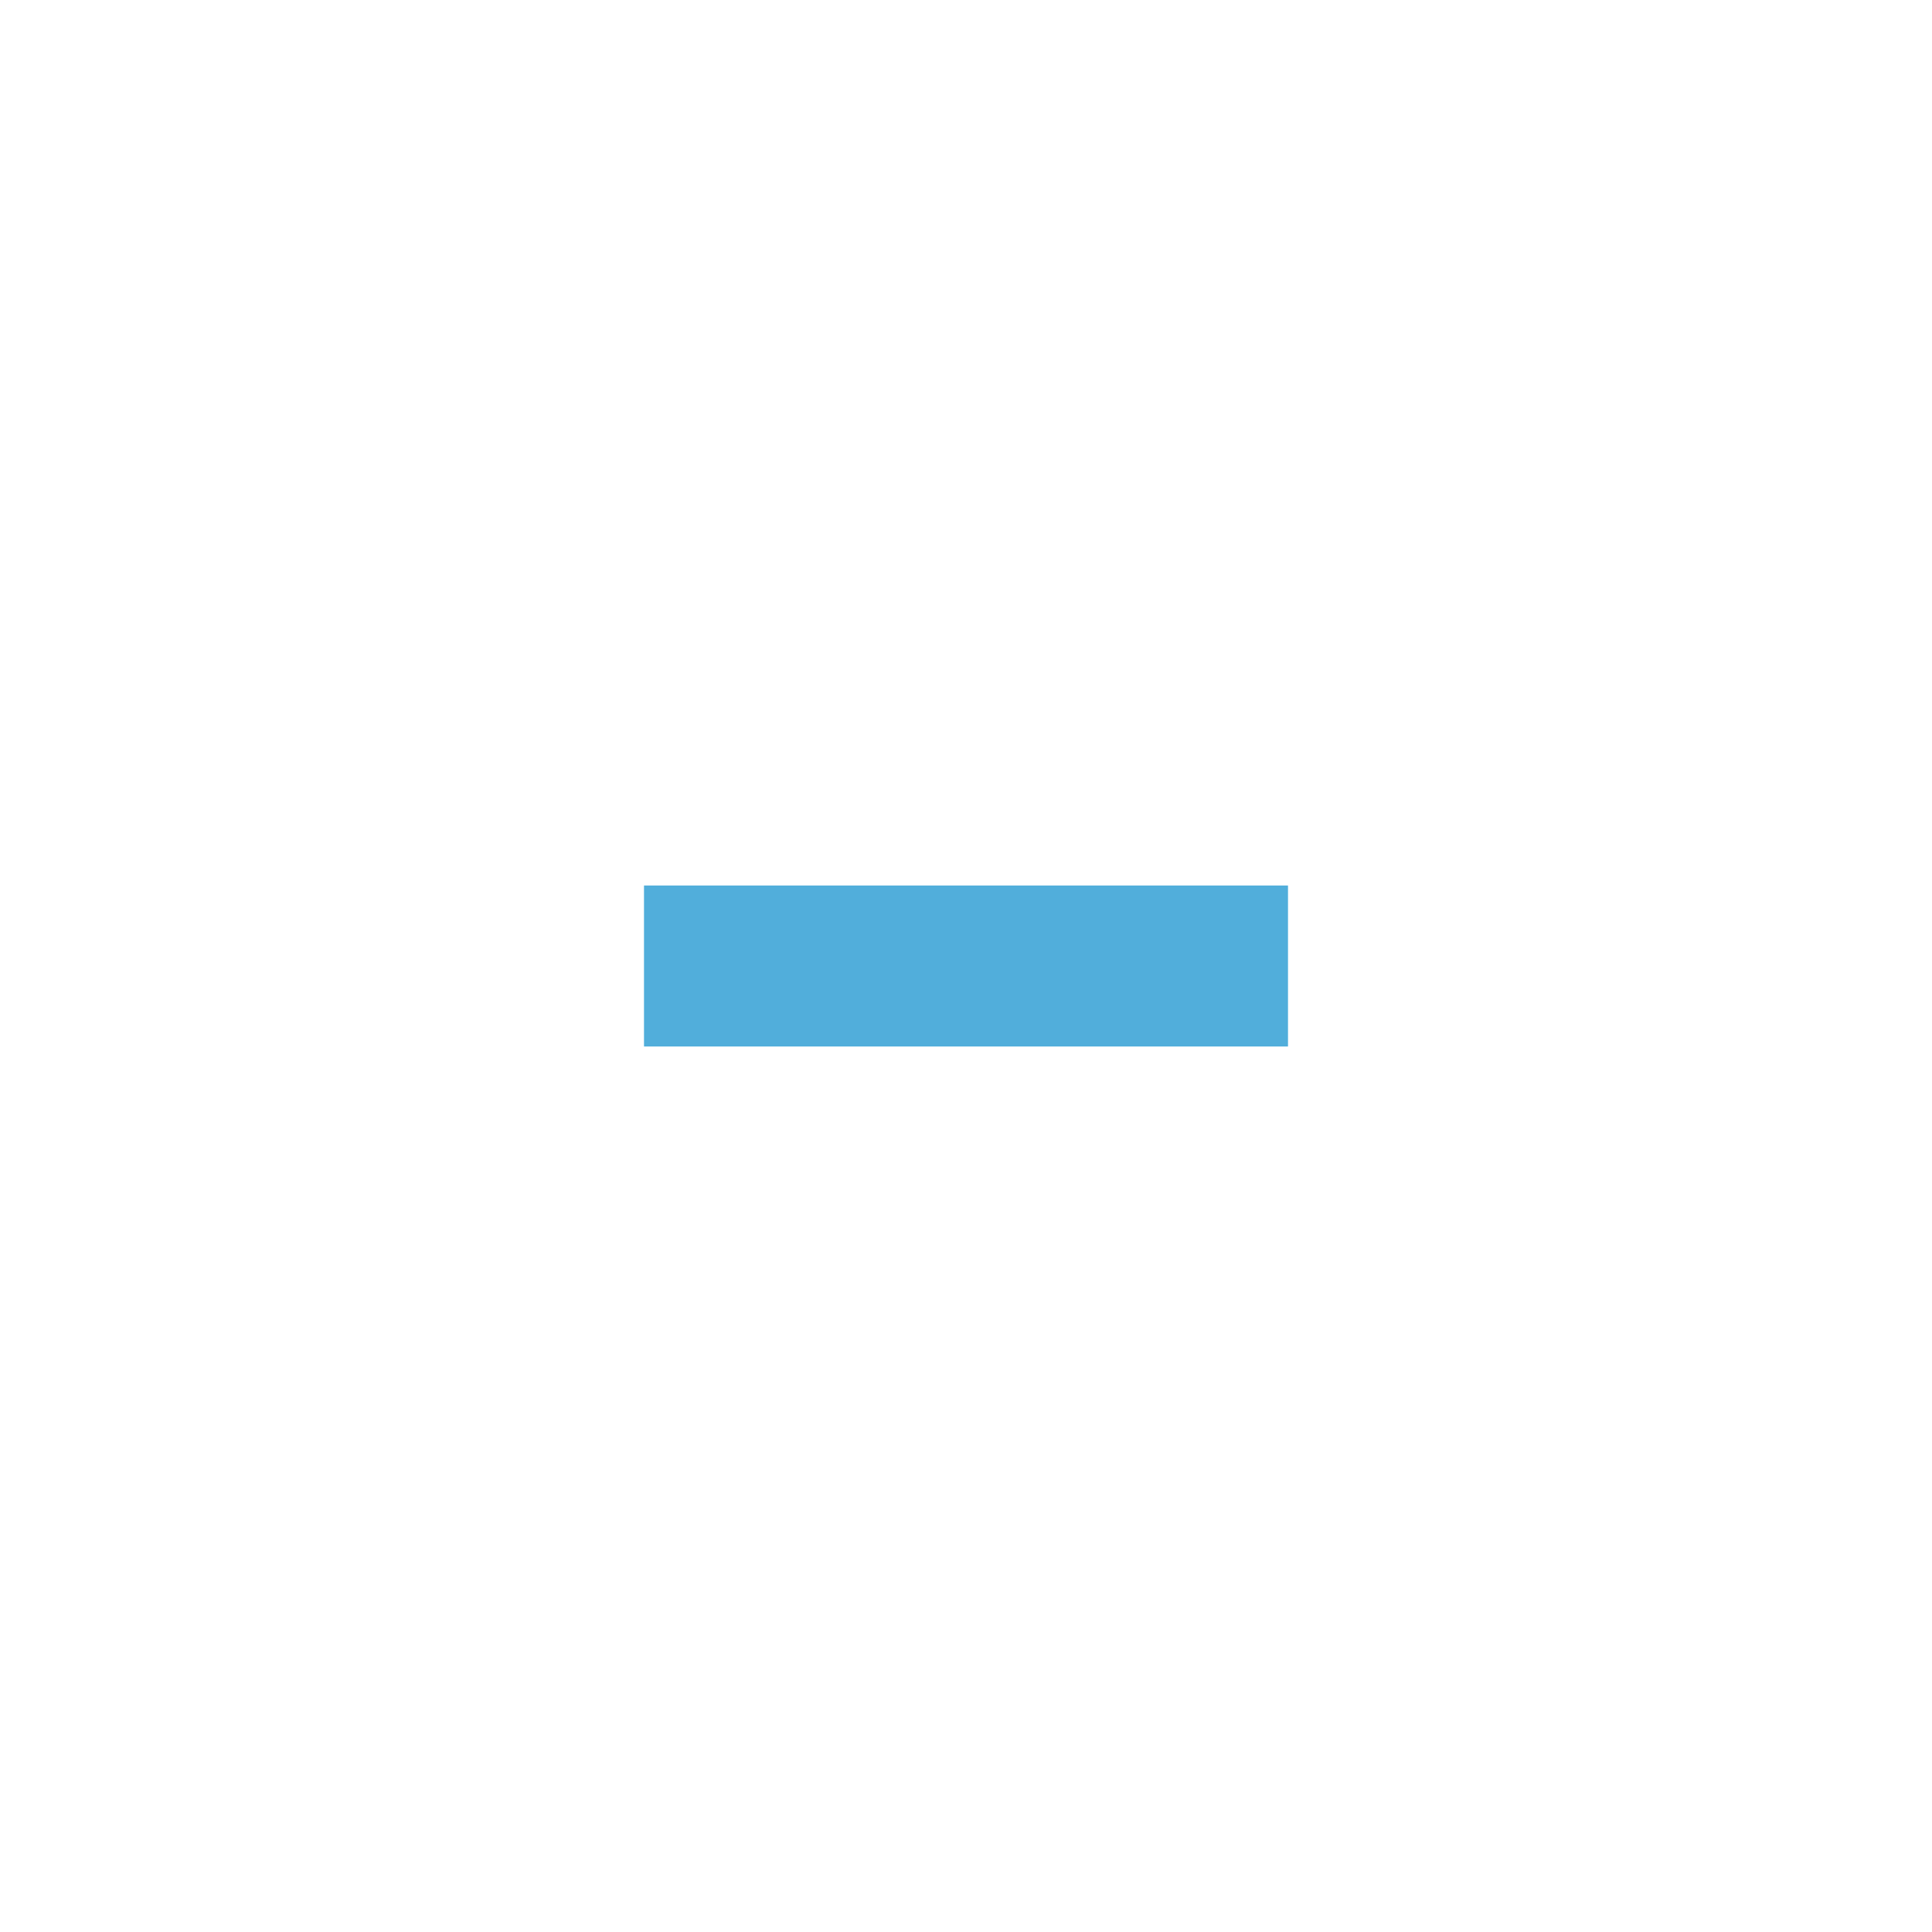
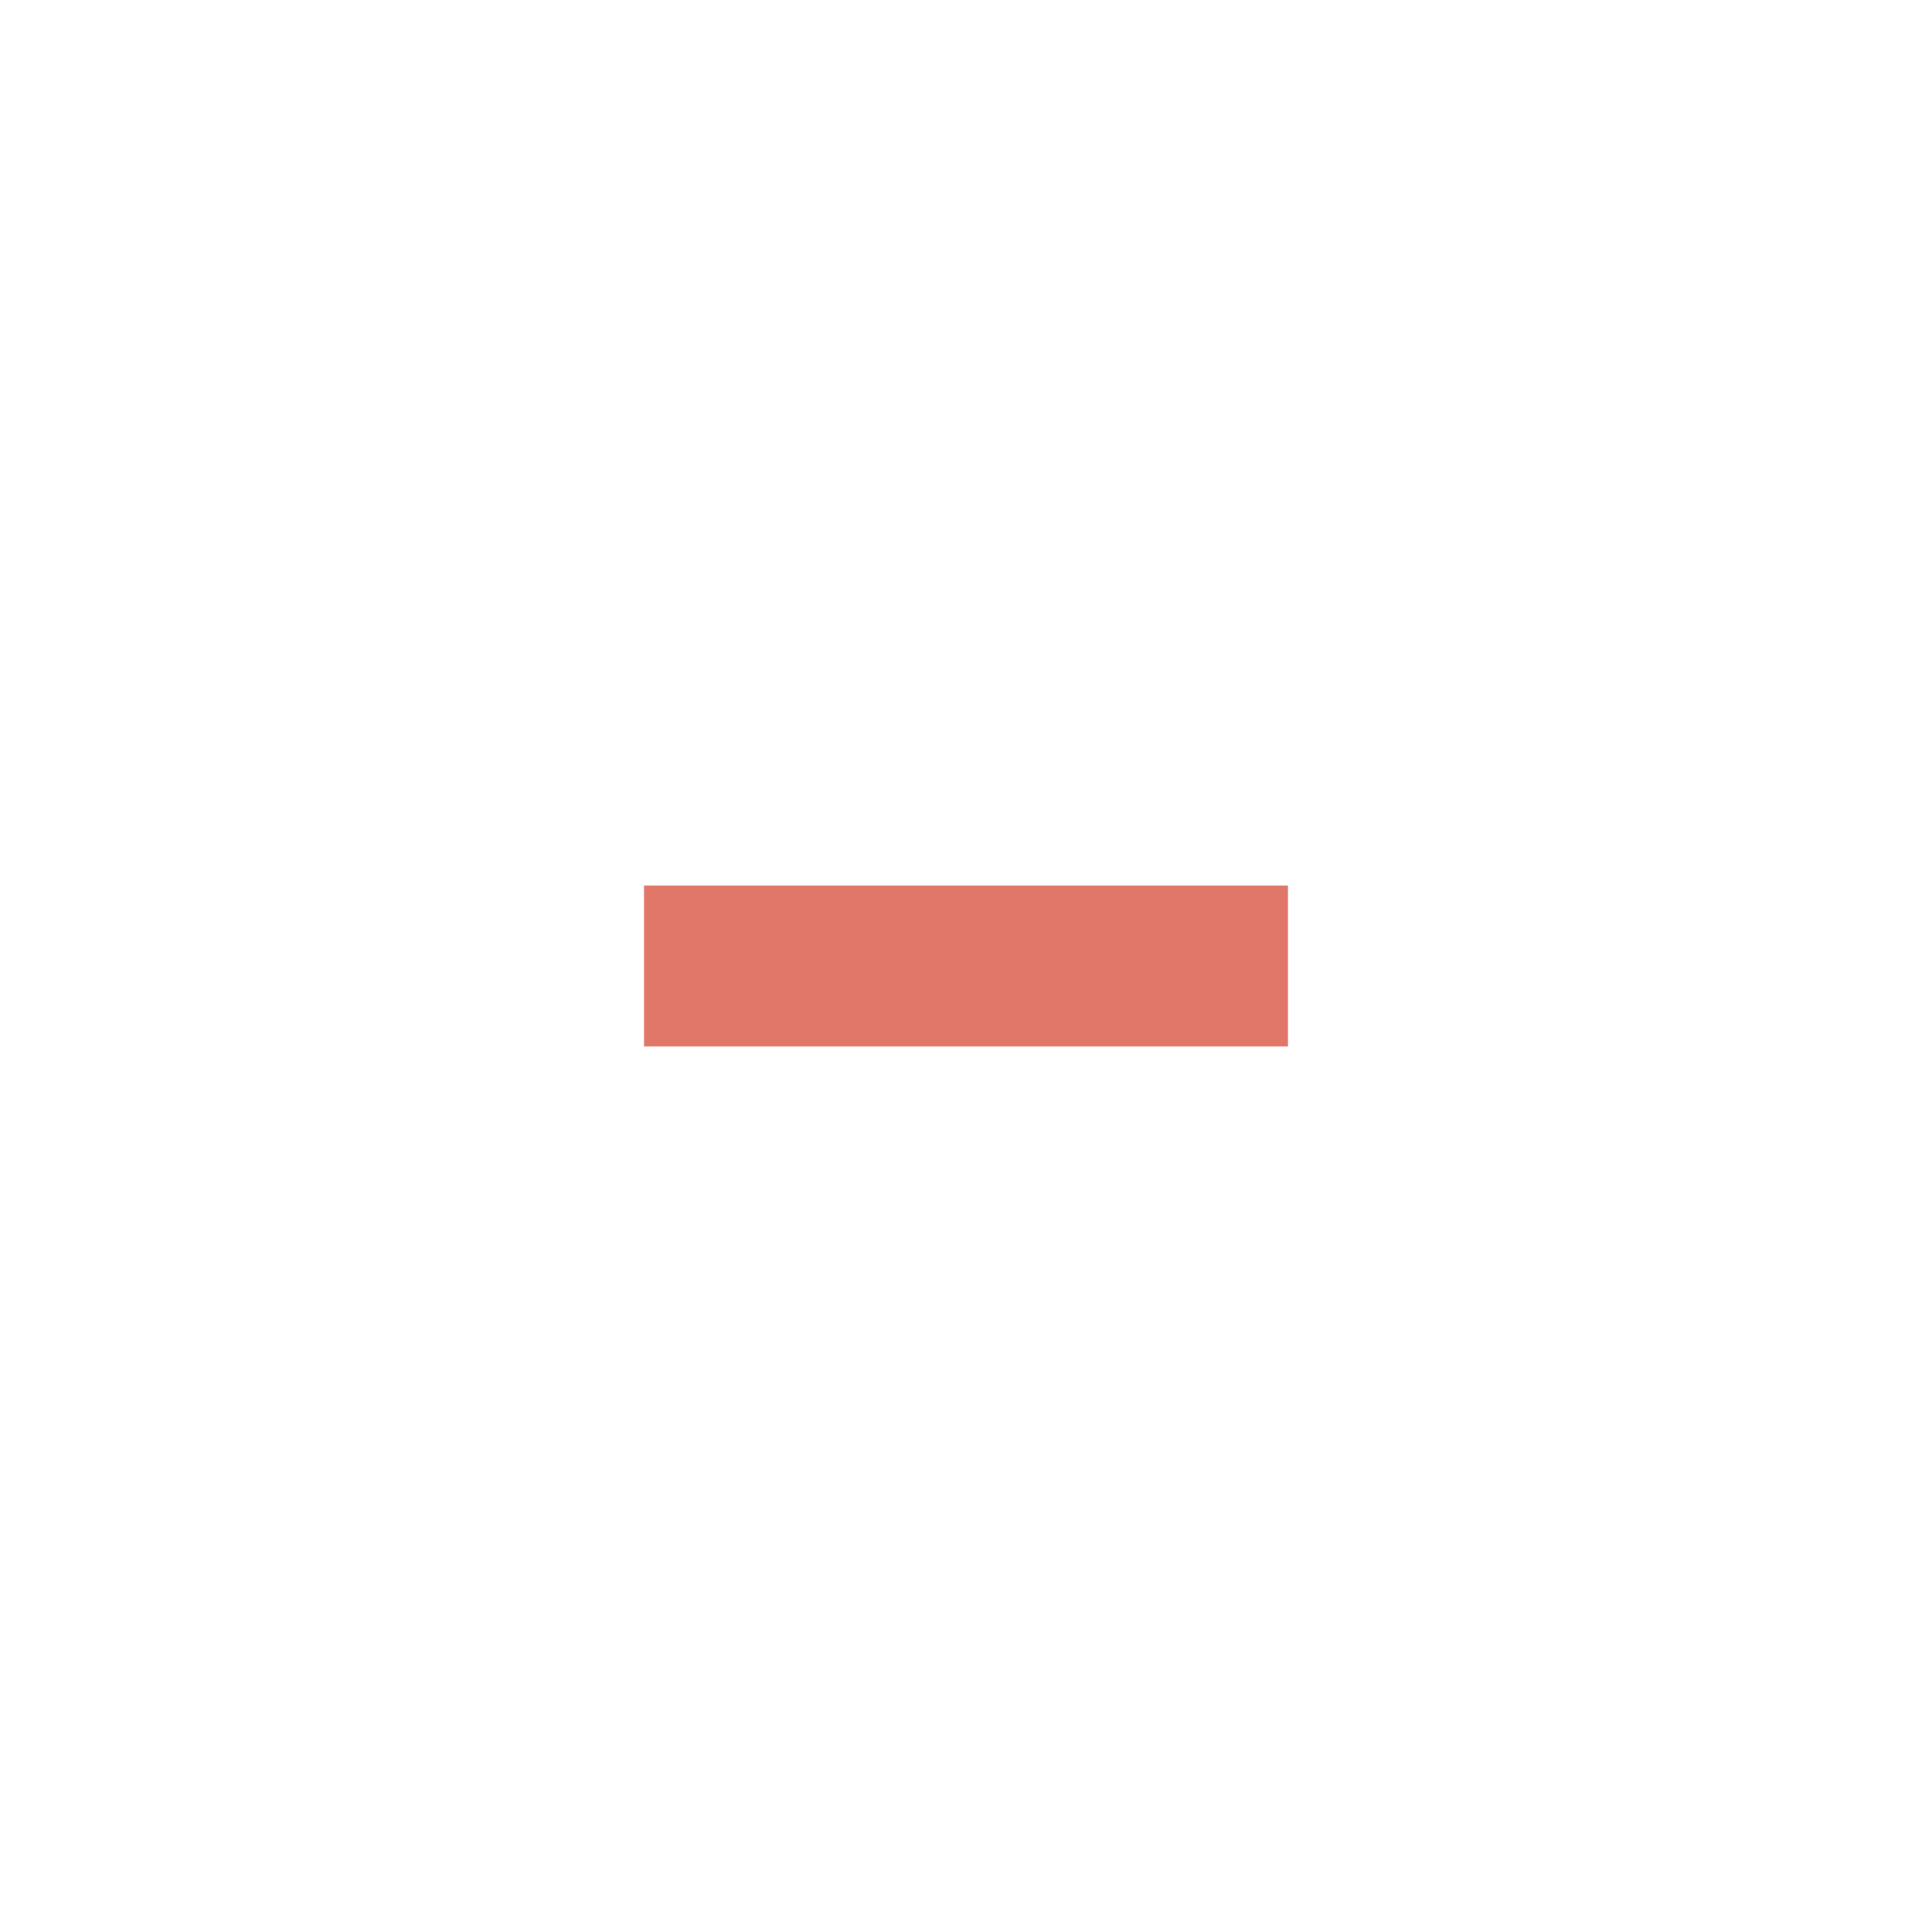
- <svg xmlns="http://www.w3.org/2000/svg" version="1.1" x="0px" y="0px" width="24px" height="24px" viewBox="0 0 24 24" xml:space="preserve" id="svg2">
-   <defs id="defs8" />
-   <rect x="8" y="11" fill="#4b5871" opacity="0.75" width="8" height="2" id="rect4" style="stroke:none;fill:#1793cf;fill-opacity:1" />
+ <svg xmlns="http://www.w3.org/2000/svg" version="1.1" x="0px" y="0px" width="24px" height="24px" viewBox="0 0 24 24" xml:space="preserve">
+   <rect x="8" y="11" fill="#D64937" opacity="0.75" width="8" height="2" />
</svg>
